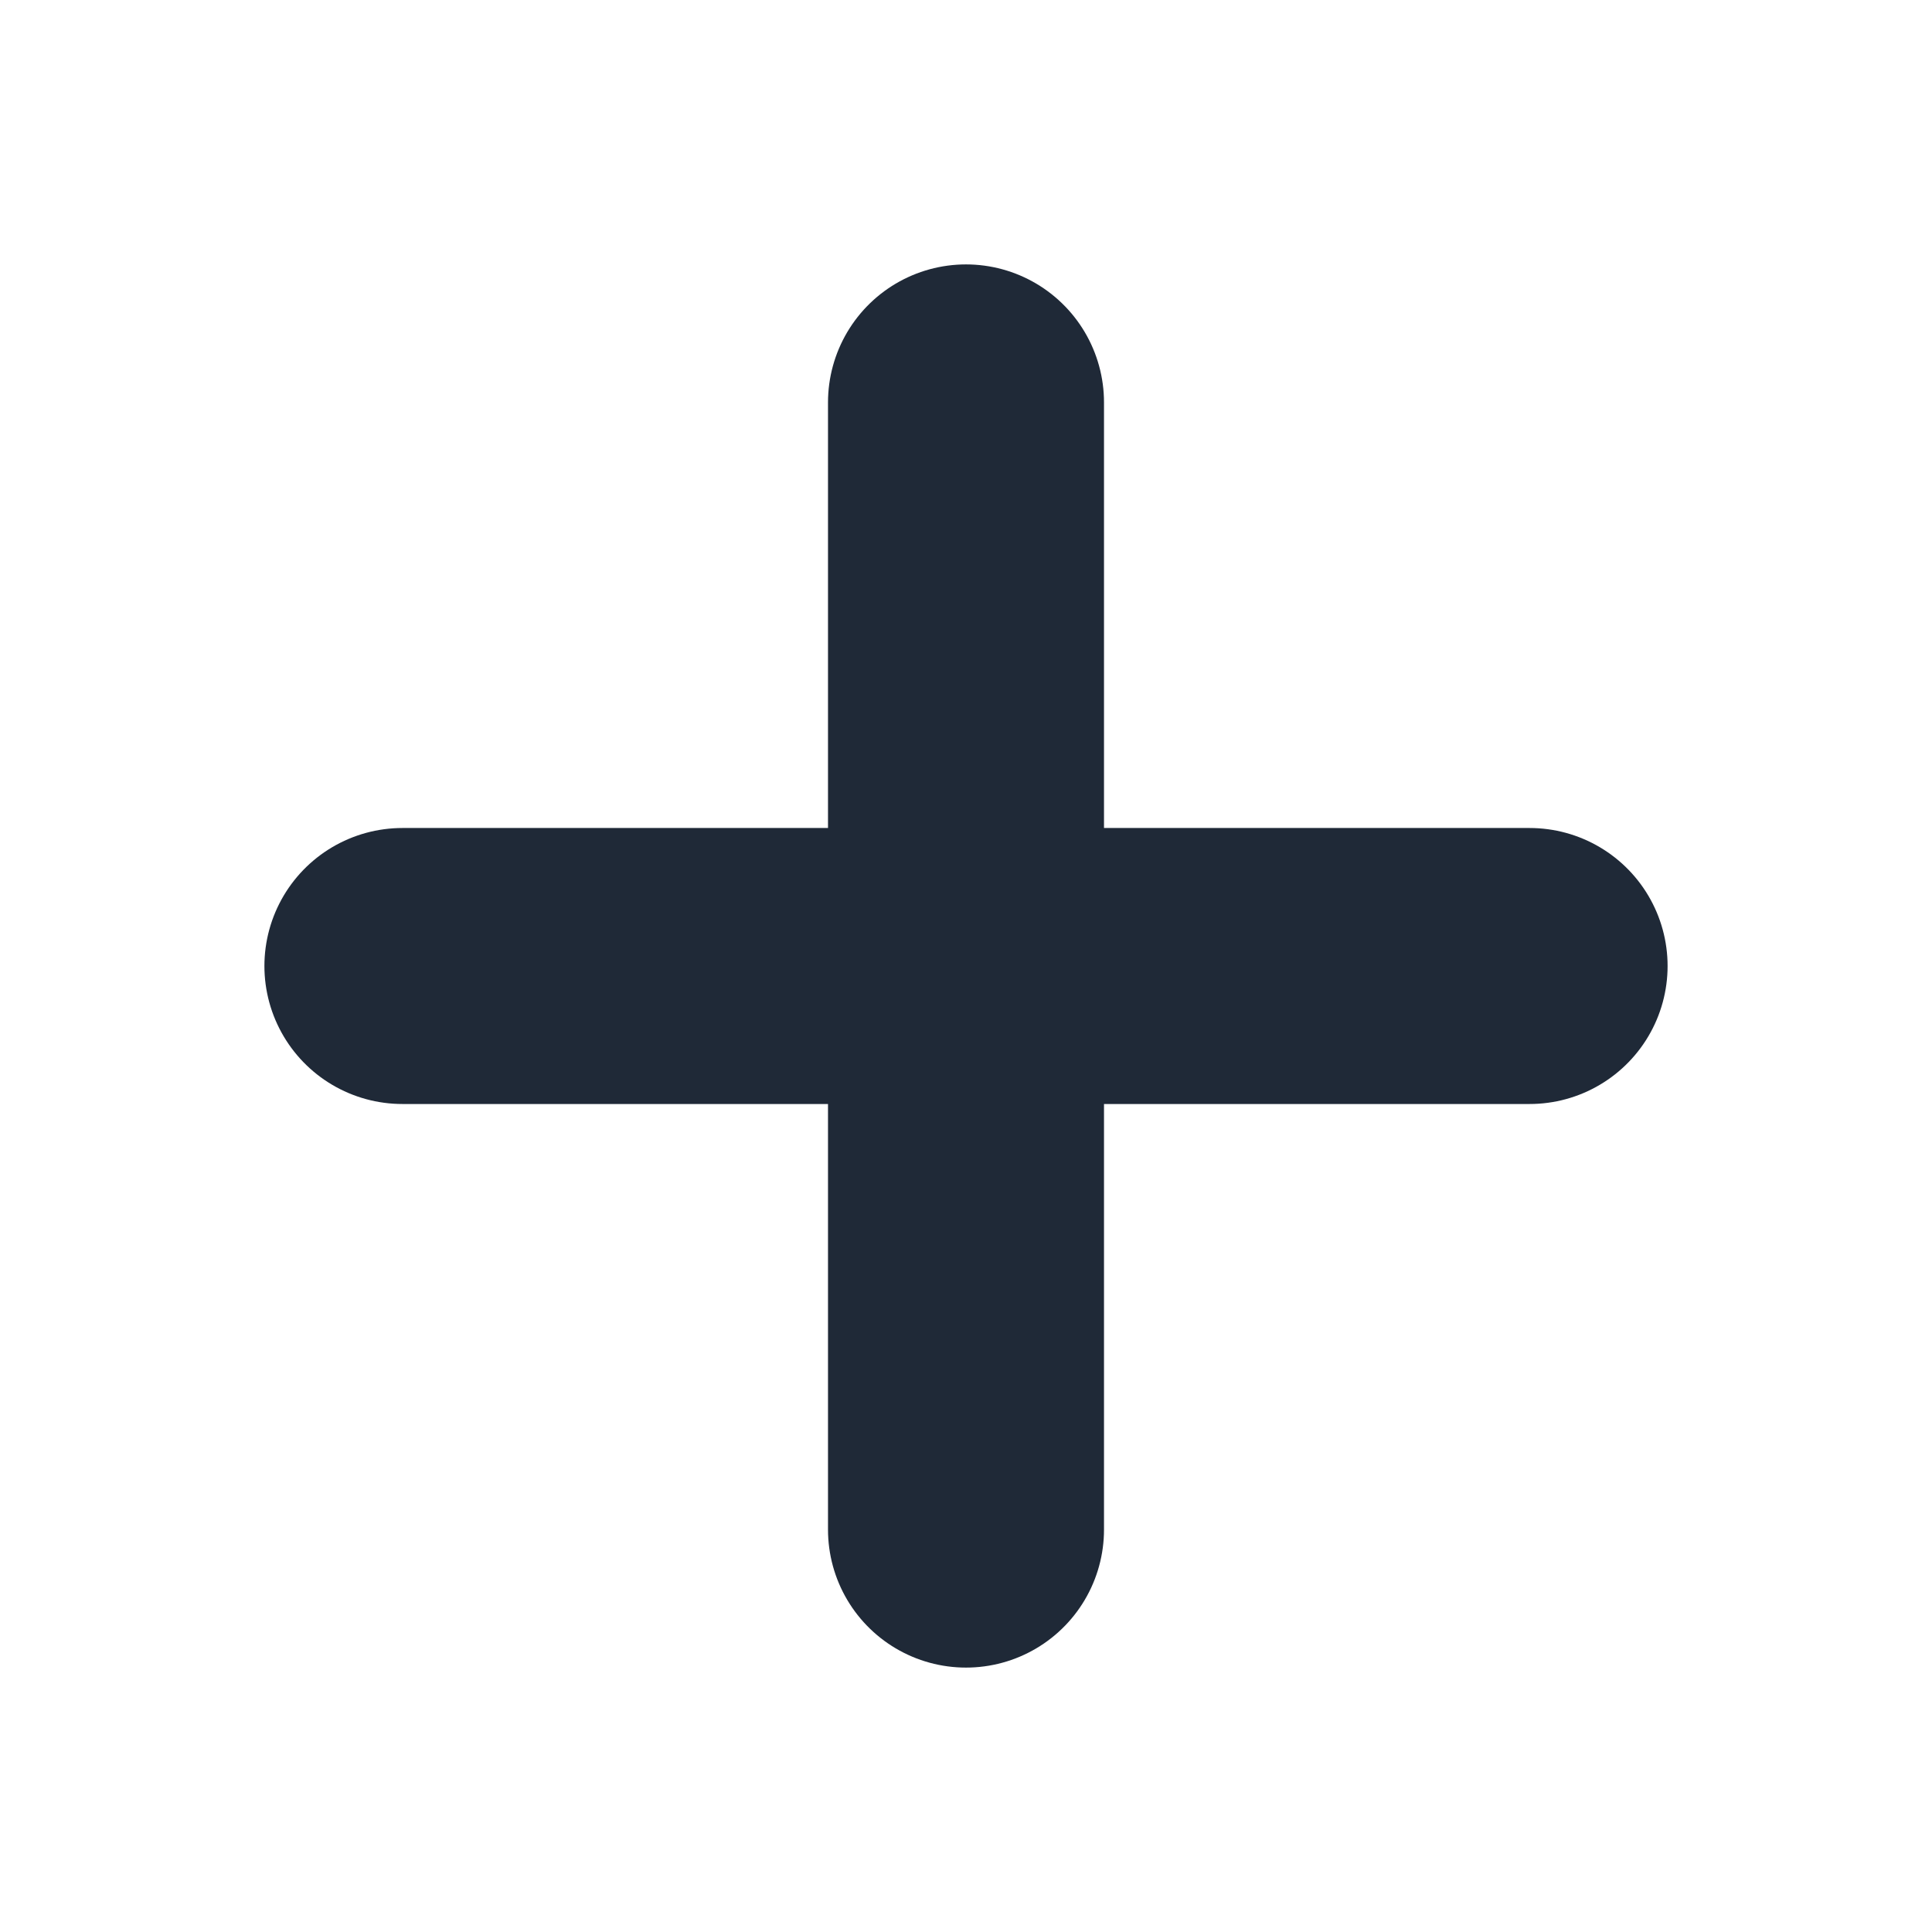
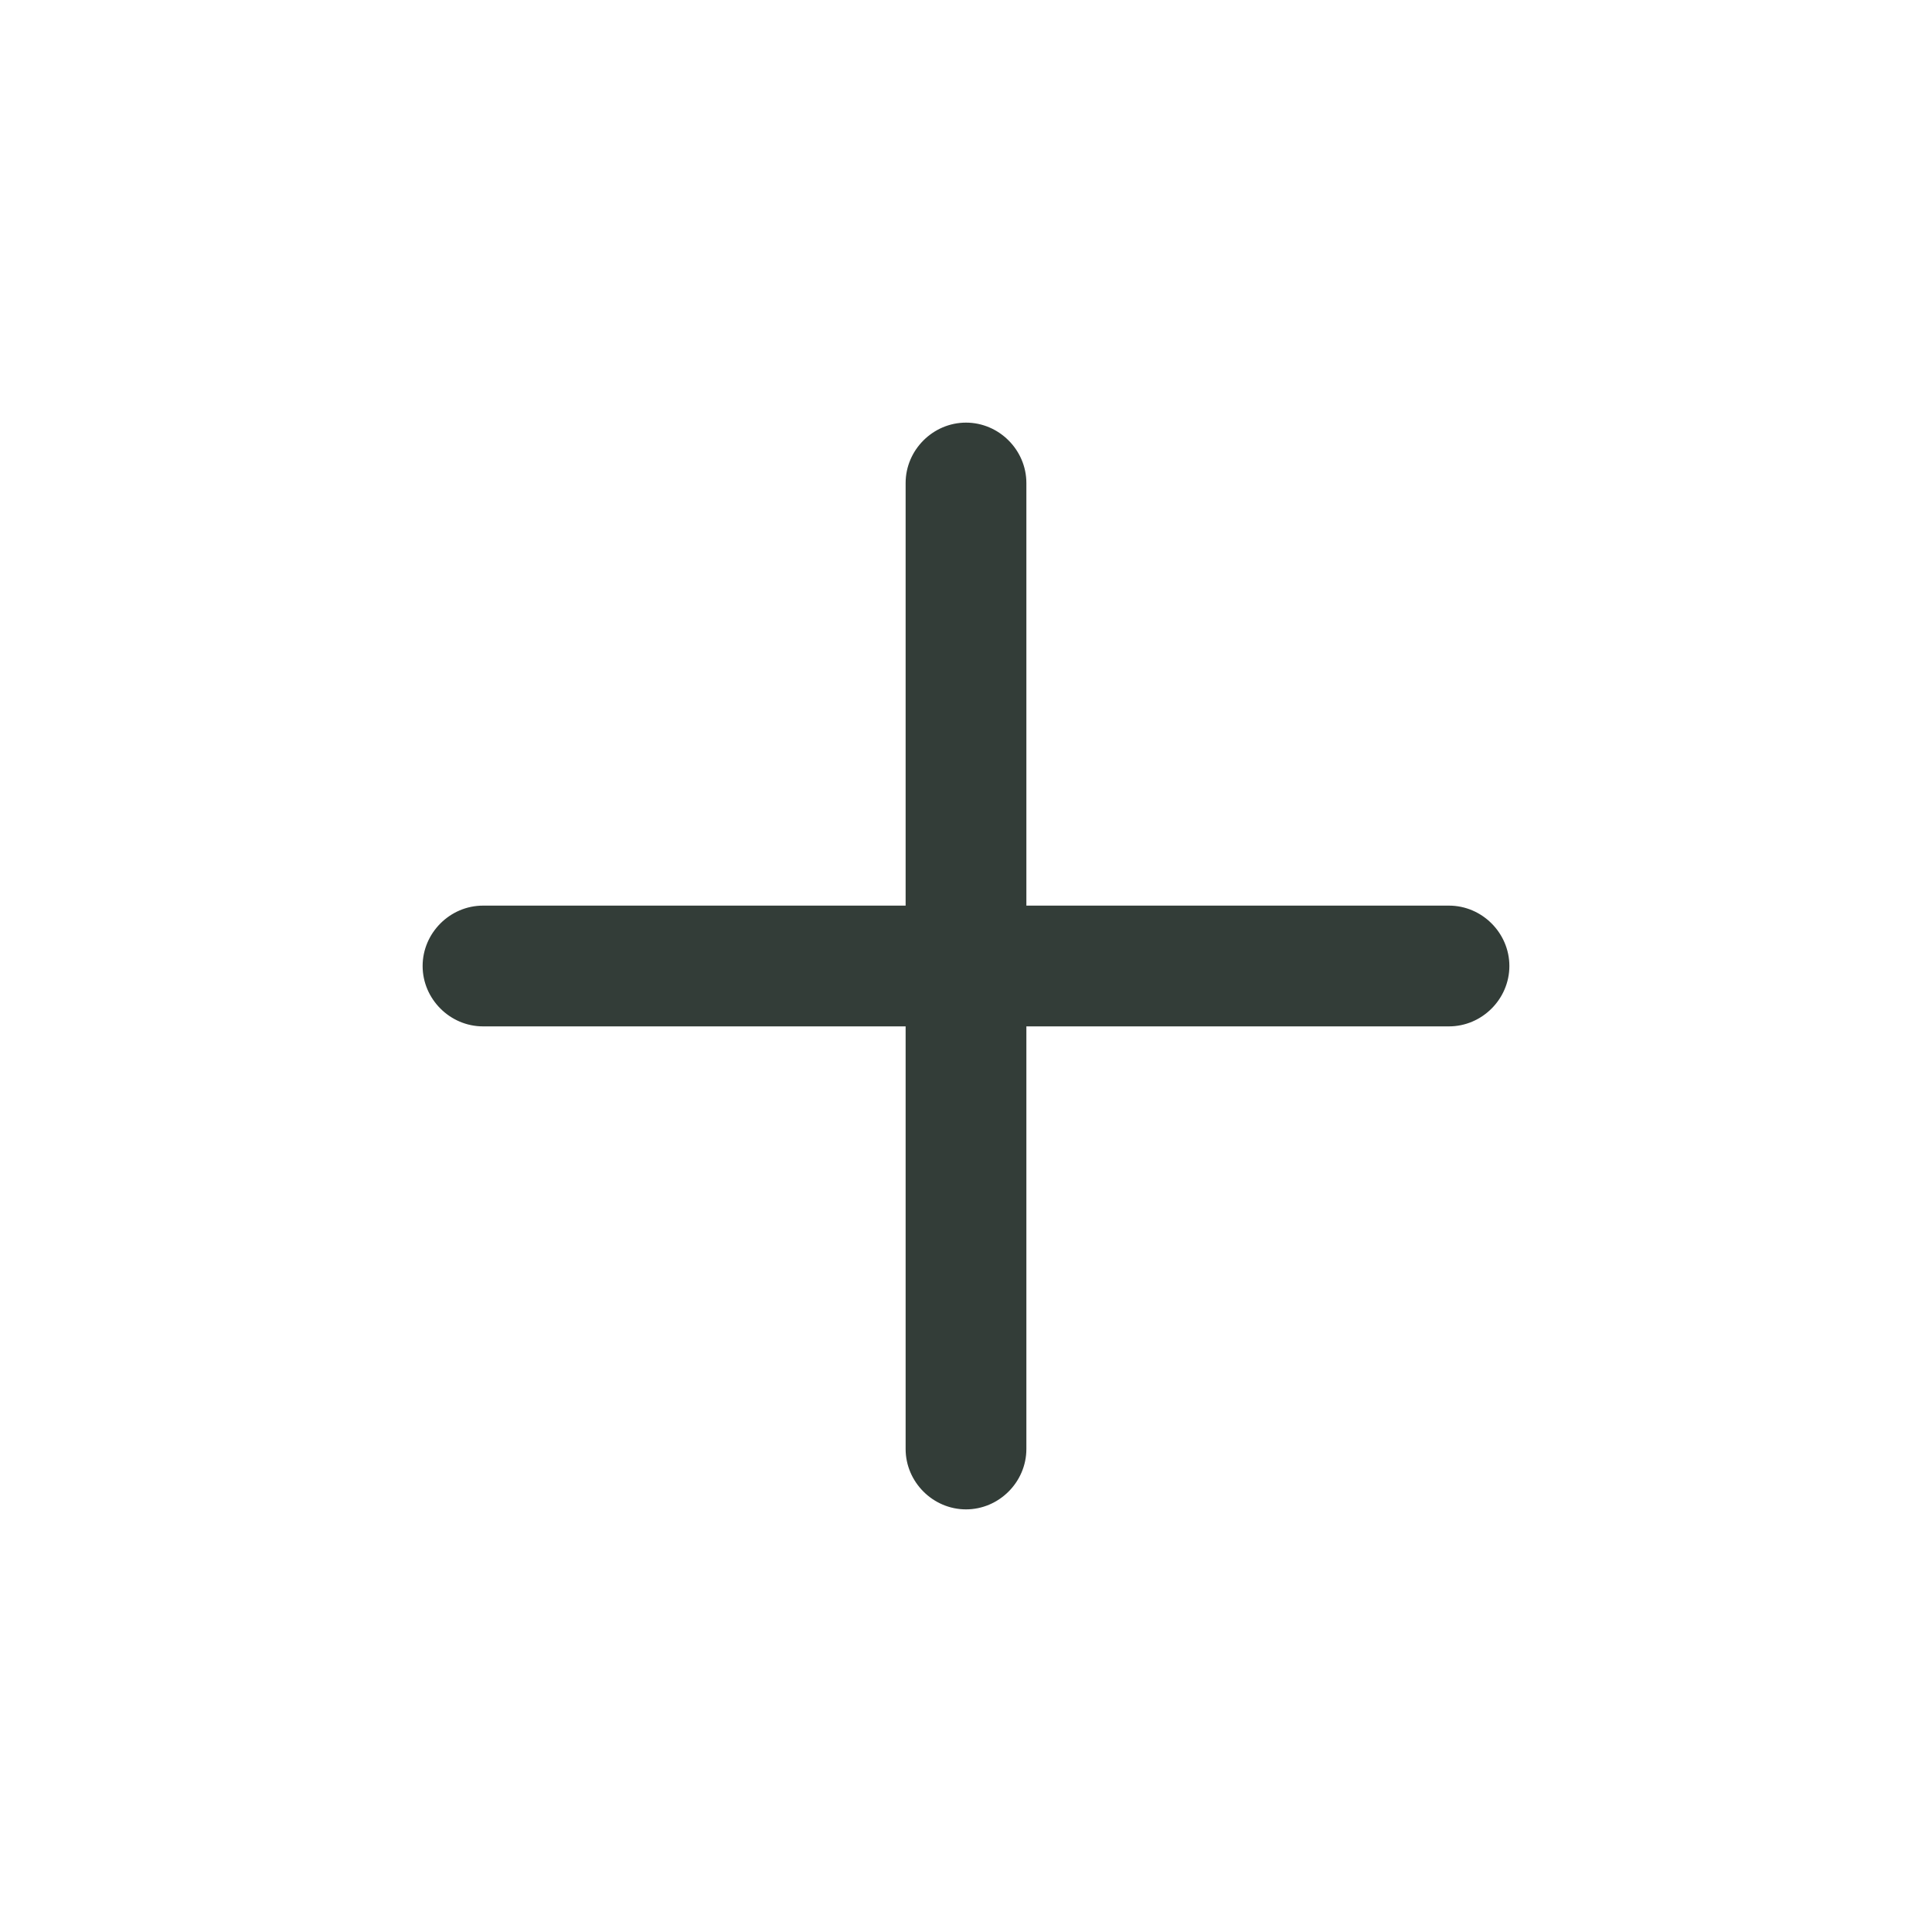
- <svg xmlns="http://www.w3.org/2000/svg" preserveAspectRatio="none" overflow="visible" style="display: block;" width="14" height="14" viewBox="0 0 14 14" fill="none">
-   <g id="plus">
-     <path id="Vector" d="M2.916 7H11.084M7 2.916V11.084" stroke="#1F2937" stroke-width="2" stroke-linecap="round" />
-   </g>
+ <svg xmlns="http://www.w3.org/2000/svg" width="32" height="32" viewBox="0 0 32 32" fill="none">
+   <path d="M15 24C15 24.547 15.453 25 16 25C16.547 25 17 24.547 17 24V17H24C24.547 17 25 16.547 25 16C25 15.453 24.547 15 24 15H17V8C17 7.453 16.547 7 16 7C15.453 7 15 7.453 15 8V15H8C7.453 15 7 15.453 7 16C7 16.547 7.453 17 8 17H15V24Z" fill="#333D38" />
</svg>
